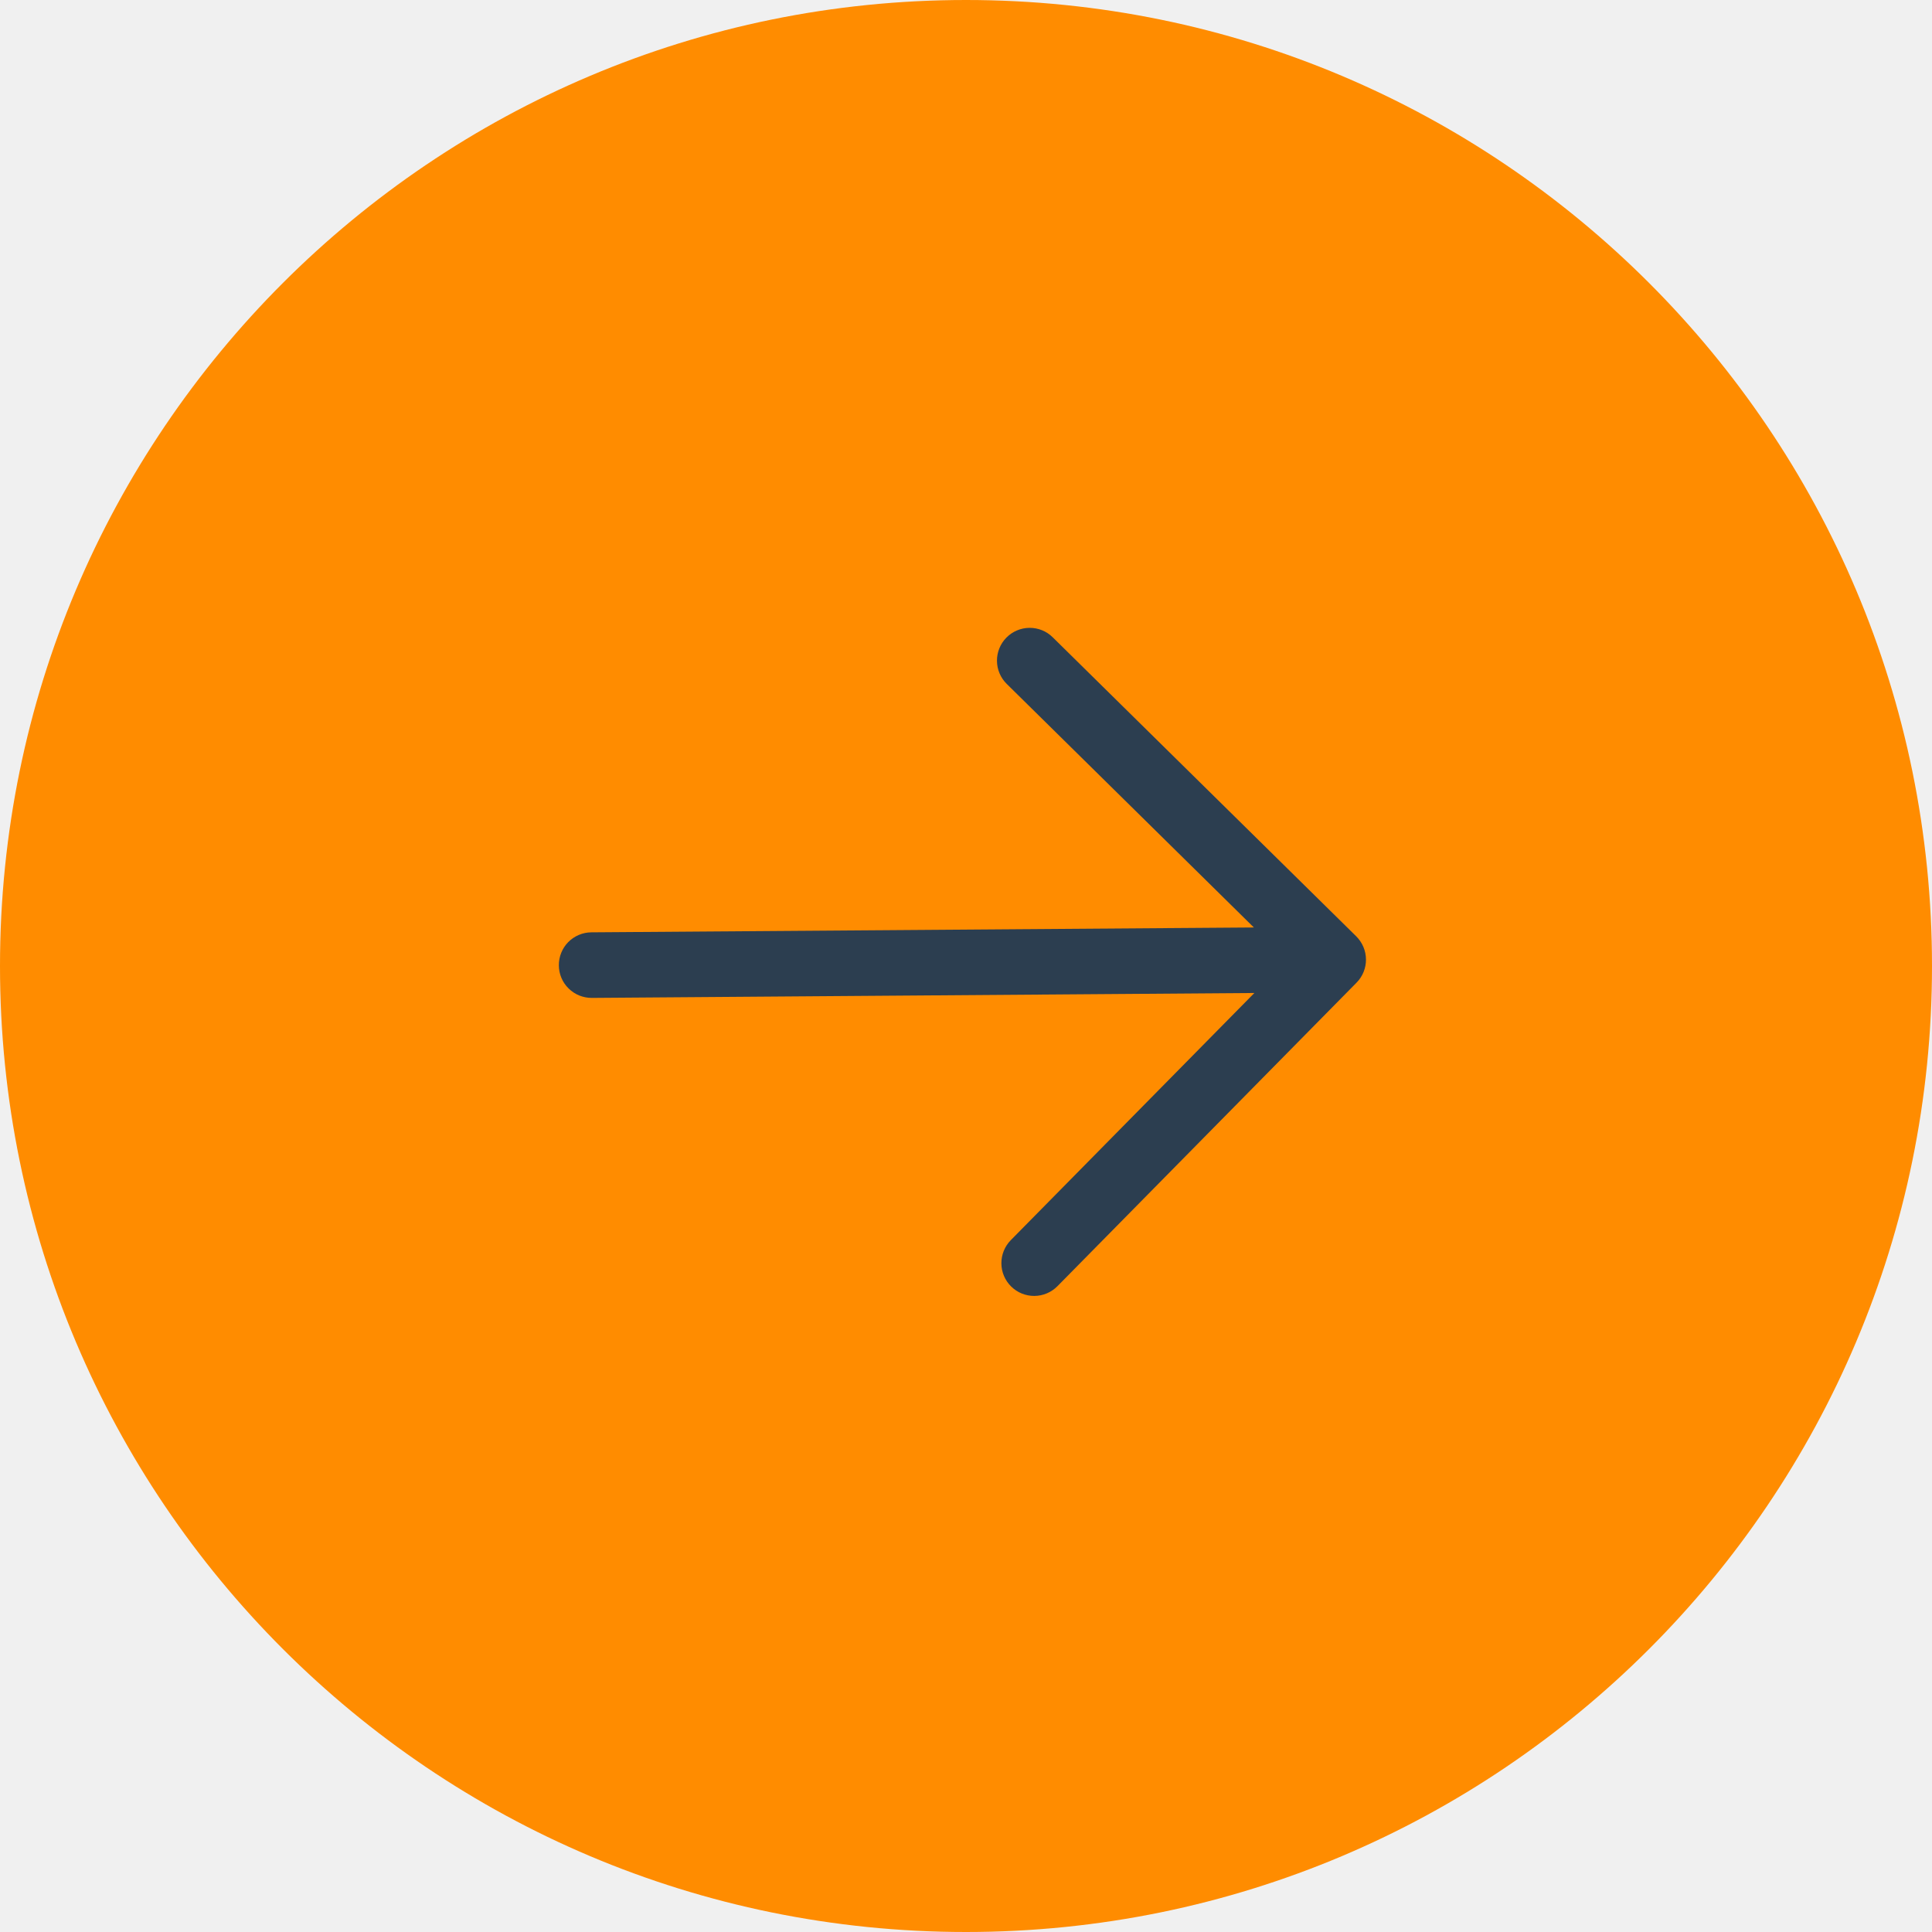
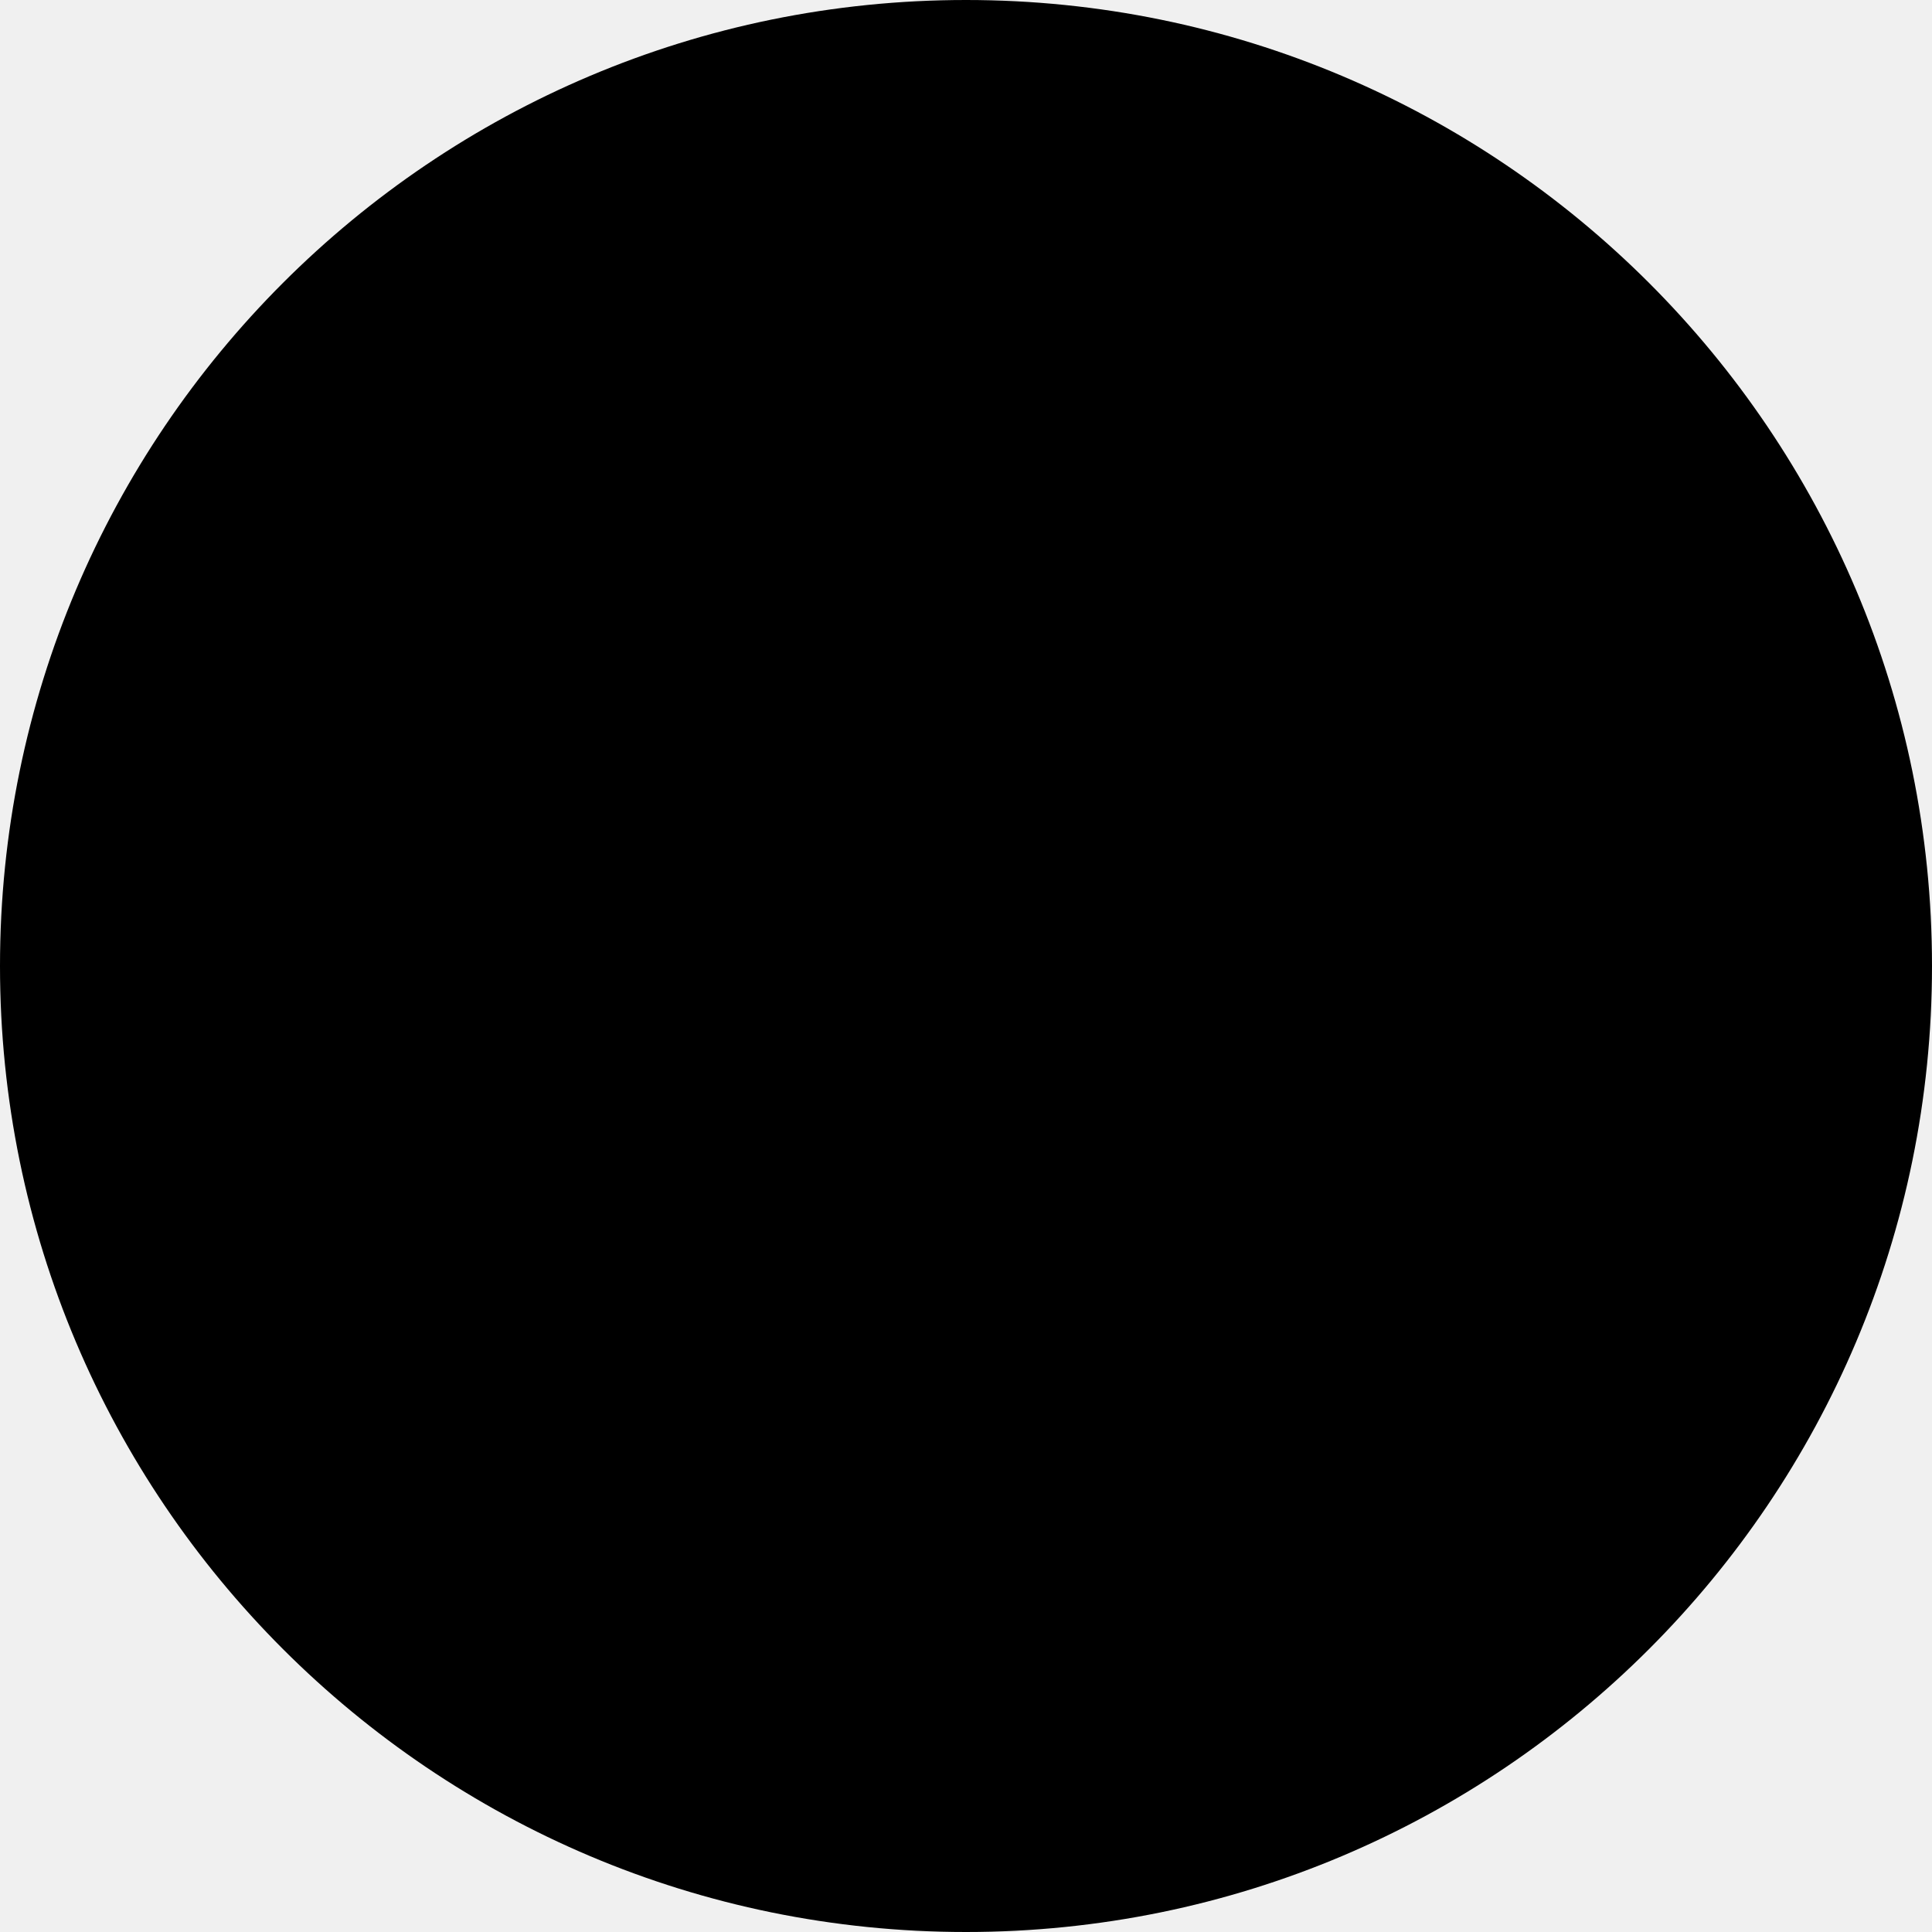
<svg xmlns="http://www.w3.org/2000/svg" width="35" height="35" viewBox="0 0 35 35" fill="none">
-   <circle cx="17.5" cy="17.5" r="17.5" fill="#FF8C00" />
+   <circle cx="17.5" cy="17.5" r="17.5" fill="currentColor" />
  <g clip-path="url(#clip0_39_16)">
-     <path d="M24.575 17.802L19.157 23.3C19.047 23.412 18.896 23.476 18.739 23.477C18.581 23.478 18.43 23.417 18.318 23.306C18.206 23.196 18.142 23.045 18.141 22.888C18.14 22.73 18.201 22.579 18.312 22.466L22.724 17.989L10.722 18.078C10.565 18.079 10.413 18.018 10.301 17.907C10.188 17.797 10.125 17.646 10.124 17.488C10.123 17.331 10.184 17.179 10.294 17.067C10.405 16.955 10.556 16.891 10.713 16.89L22.715 16.802L18.238 12.39C18.126 12.28 18.062 12.129 18.061 11.972C18.06 11.815 18.121 11.663 18.232 11.551C18.342 11.439 18.493 11.375 18.65 11.374C18.808 11.373 18.959 11.434 19.071 11.545L24.569 16.962C24.681 17.073 24.745 17.224 24.746 17.381C24.747 17.539 24.686 17.69 24.575 17.802Z" fill="#2C3E50" />
+     <path d="M24.575 17.802L19.157 23.3C19.047 23.412 18.896 23.476 18.739 23.477C18.581 23.478 18.43 23.417 18.318 23.306C18.206 23.196 18.142 23.045 18.141 22.888C18.14 22.73 18.201 22.579 18.312 22.466L22.724 17.989L10.722 18.078C10.565 18.079 10.413 18.018 10.301 17.907C10.188 17.797 10.125 17.646 10.124 17.488C10.123 17.331 10.184 17.179 10.294 17.067C10.405 16.955 10.556 16.891 10.713 16.89L22.715 16.802L18.238 12.39C18.126 12.28 18.062 12.129 18.061 11.972C18.06 11.815 18.121 11.663 18.232 11.551C18.342 11.439 18.493 11.375 18.65 11.374C18.808 11.434 18.959 11.545 19.071 11.551L24.569 16.962C24.681 17.073 24.745 17.224 24.746 17.381C24.747 17.539 24.686 17.69 24.575 17.802Z" fill="currentColor" />
  </g>
  <defs>
    <clipPath id="clip0_39_16">
      <rect width="19" height="19" fill="white" transform="translate(17.3364 4) rotate(44.58)" />
    </clipPath>
  </defs>
</svg>
